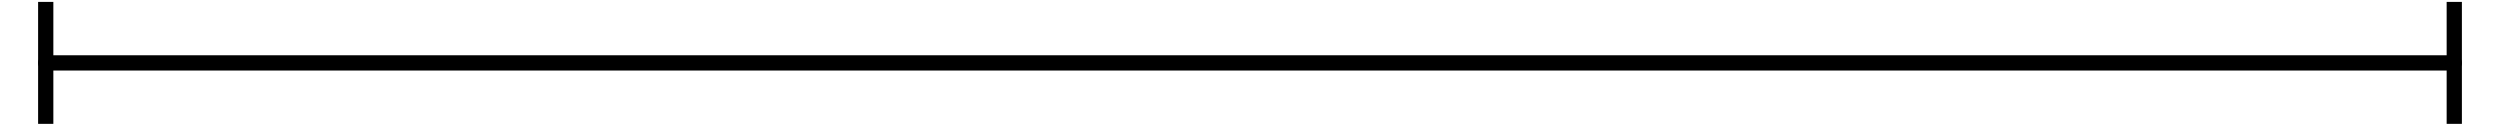
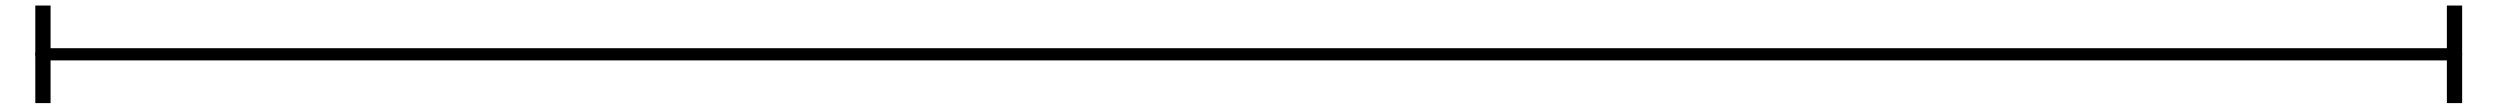
- <svg xmlns="http://www.w3.org/2000/svg" version="1.1" viewBox="346 528 164 9" width="164" height="9">
-   <defs>
+ <svg xmlns="http://www.w3.org/2000/svg" version="1.1" viewBox="346 528 164 9" width="205" height="9" id="svg2521">
+   <defs id="defs2508">
    <marker orient="auto" overflow="visible" markerUnits="strokeWidth" id="NegativeControls_Marker" stroke-linejoin="miter" stroke-miterlimit="10" viewBox="-1 -5 2 10" markerWidth="2" markerHeight="10" color="black">
-       <g>
-         <line x1="0" y1="-4" x2="0" y2="4" fill="none" stroke="currentColor" stroke-width="1" />
+       <g id="g2500">
+         <line x1="0" y1="-4" x2="0" y2="4" fill="none" stroke="currentColor" stroke-width="1" id="line2498" />
      </g>
    </marker>
    <marker orient="auto" overflow="visible" markerUnits="strokeWidth" id="NegativeControls_Marker_2" stroke-linejoin="miter" stroke-miterlimit="10" viewBox="-1 -5 2 10" markerWidth="2" markerHeight="10" color="black">
-       <g>
-         <line x1="0" y1="4" x2="0" y2="-4" fill="none" stroke="currentColor" stroke-width="1" />
+       <g id="g2505">
+         <line x1="0" y1="4" x2="0" y2="-4" fill="none" stroke="currentColor" stroke-width="1" id="line2503" />
      </g>
    </marker>
  </defs>
-   <g id="Canvas_3" fill-opacity="1" stroke-dasharray="none" fill="none" stroke-opacity="1" stroke="none">
+   <g id="Canvas_3" fill-opacity="1" stroke-dasharray="none" fill="none" stroke-opacity="1" stroke="none" transform="matrix(1.251572,0,0,1,-107.7773,0.3294662)">
    <g id="Canvas_3: Layer 1">
      <g id="Line_2">
-         <line x1="349" y1="532.125" x2="507" y2="532.125" marker-end="url(#NegativeControls_Marker)" marker-start="url(#NegativeControls_Marker_2)" stroke="black" stroke-linecap="round" stroke-linejoin="round" stroke-width="1" />
+         <line x1="349" y1="532.125" x2="507" y2="532.125" marker-end="url(#NegativeControls_Marker)" marker-start="url(#NegativeControls_Marker_2)" stroke="#000000" stroke-linecap="round" stroke-linejoin="round" stroke-width="1" id="line2516" />
      </g>
    </g>
  </g>
</svg>
